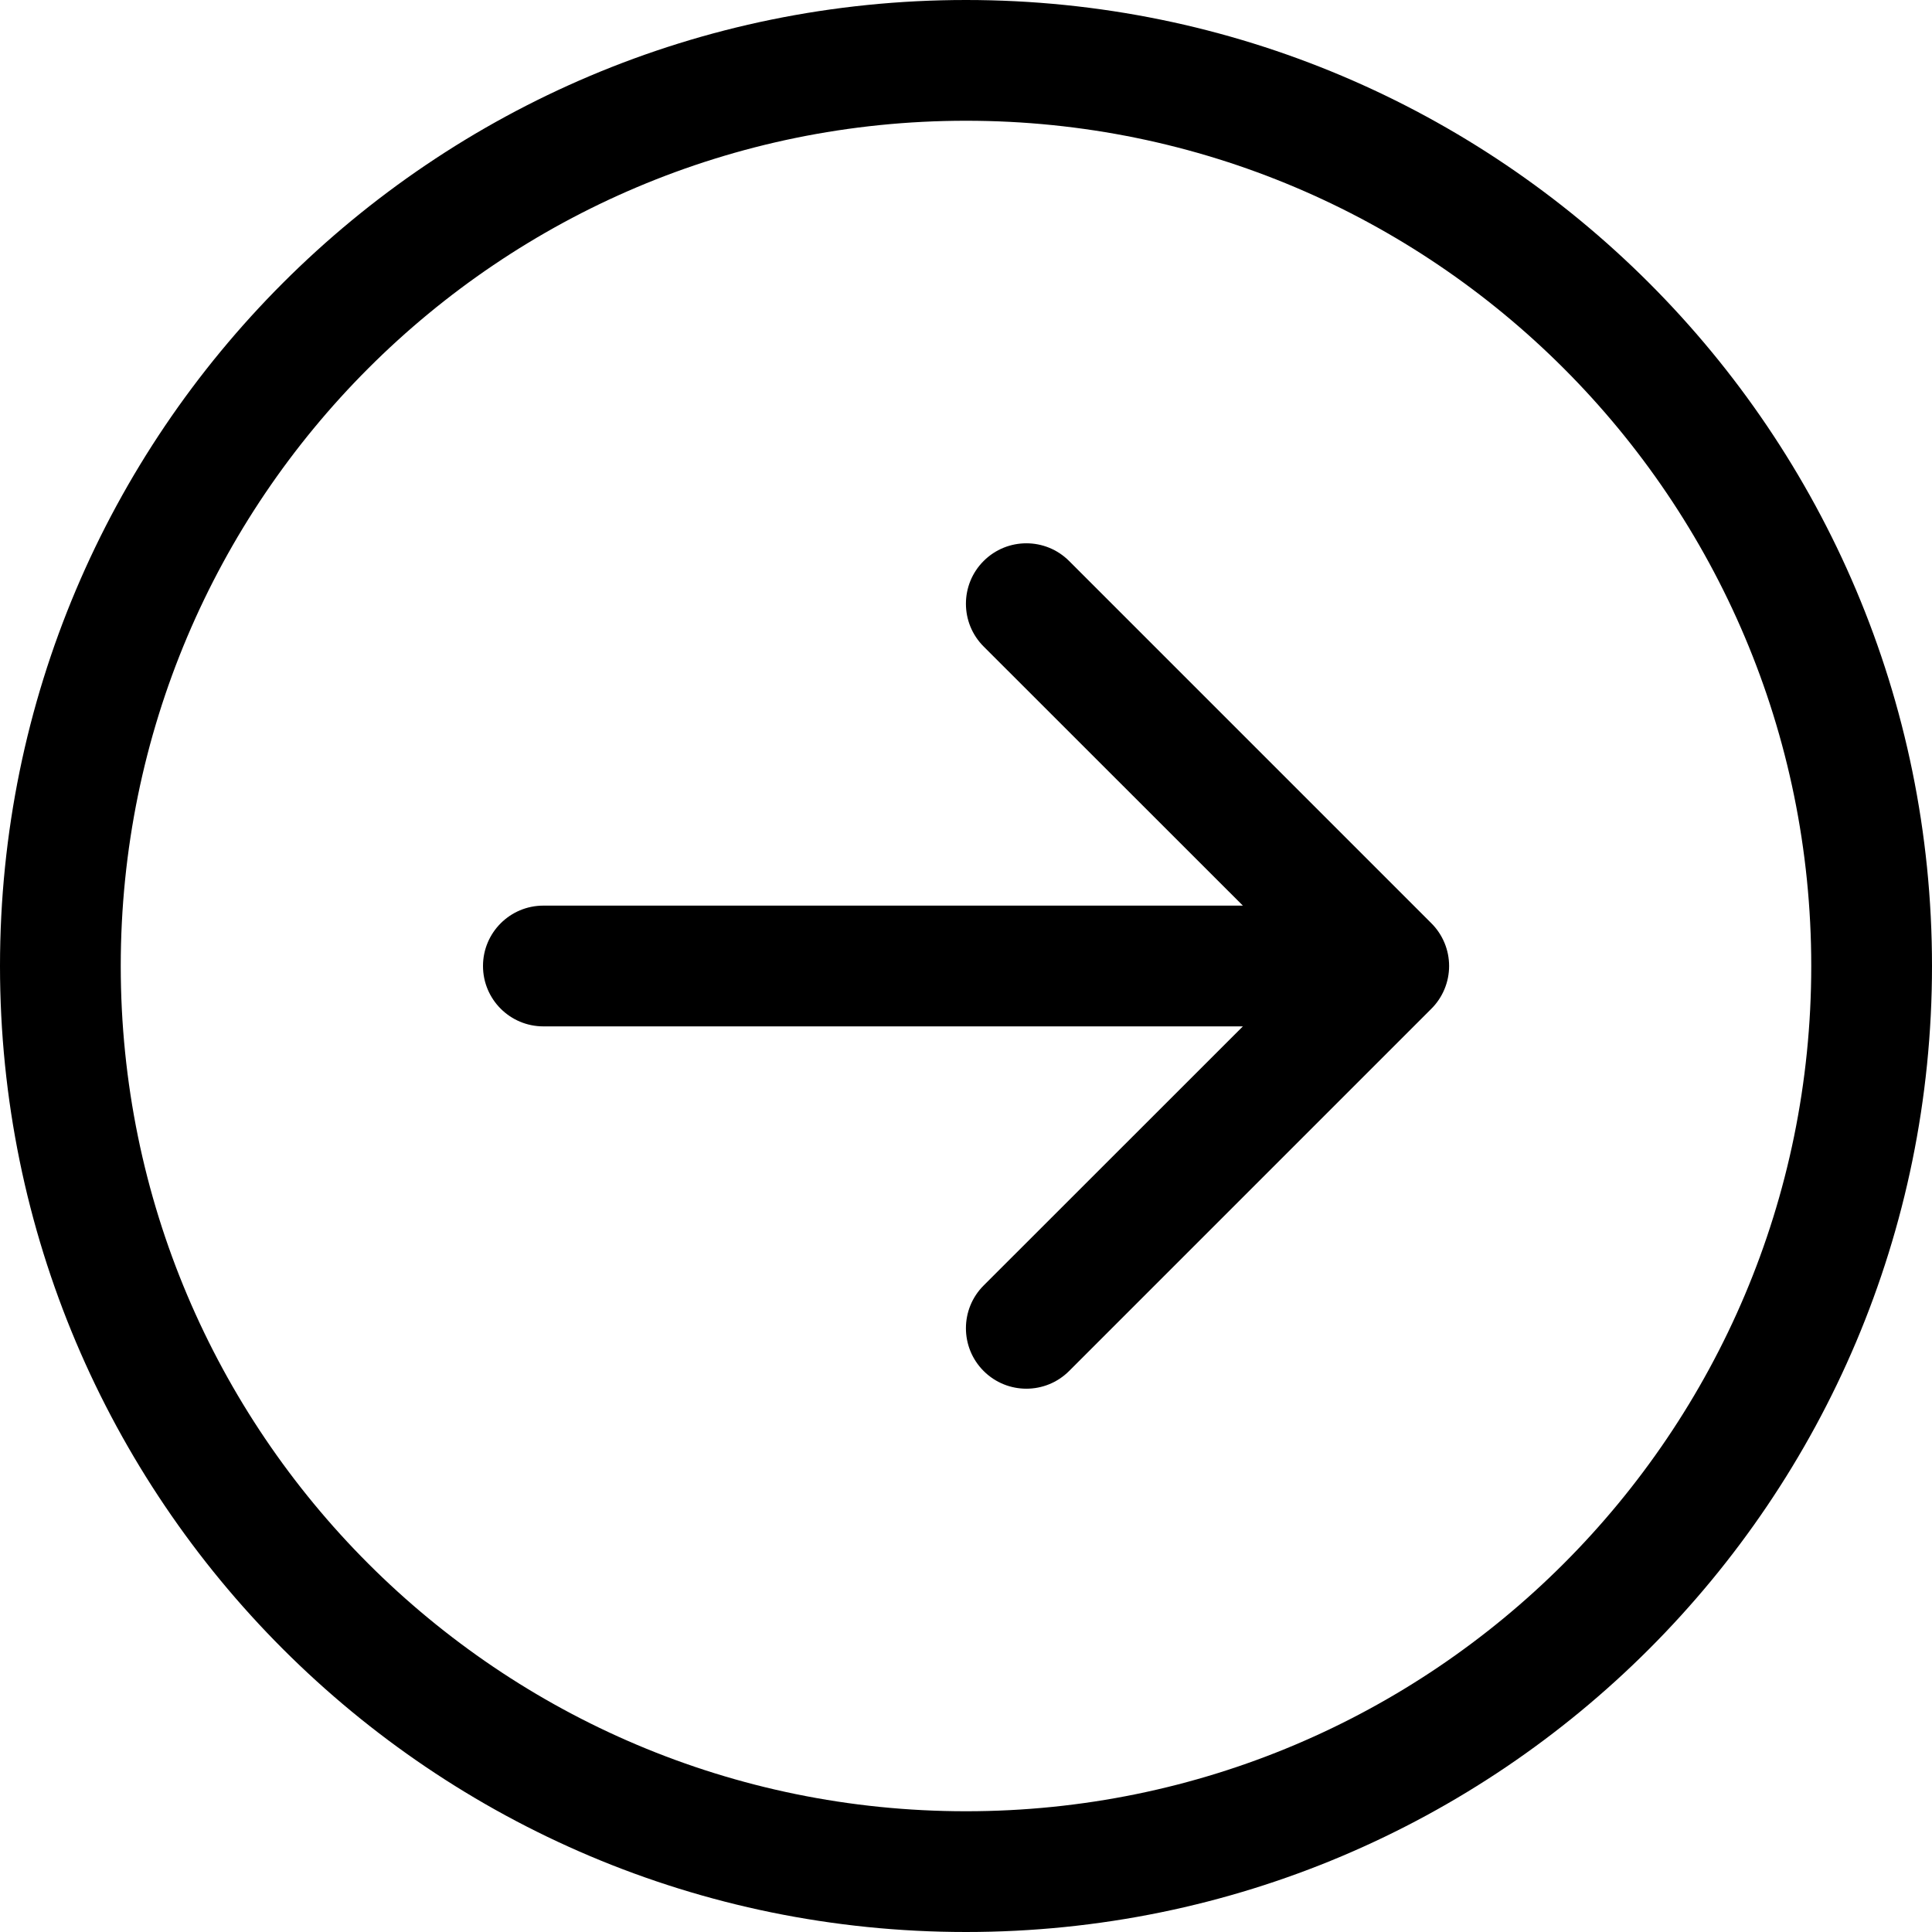
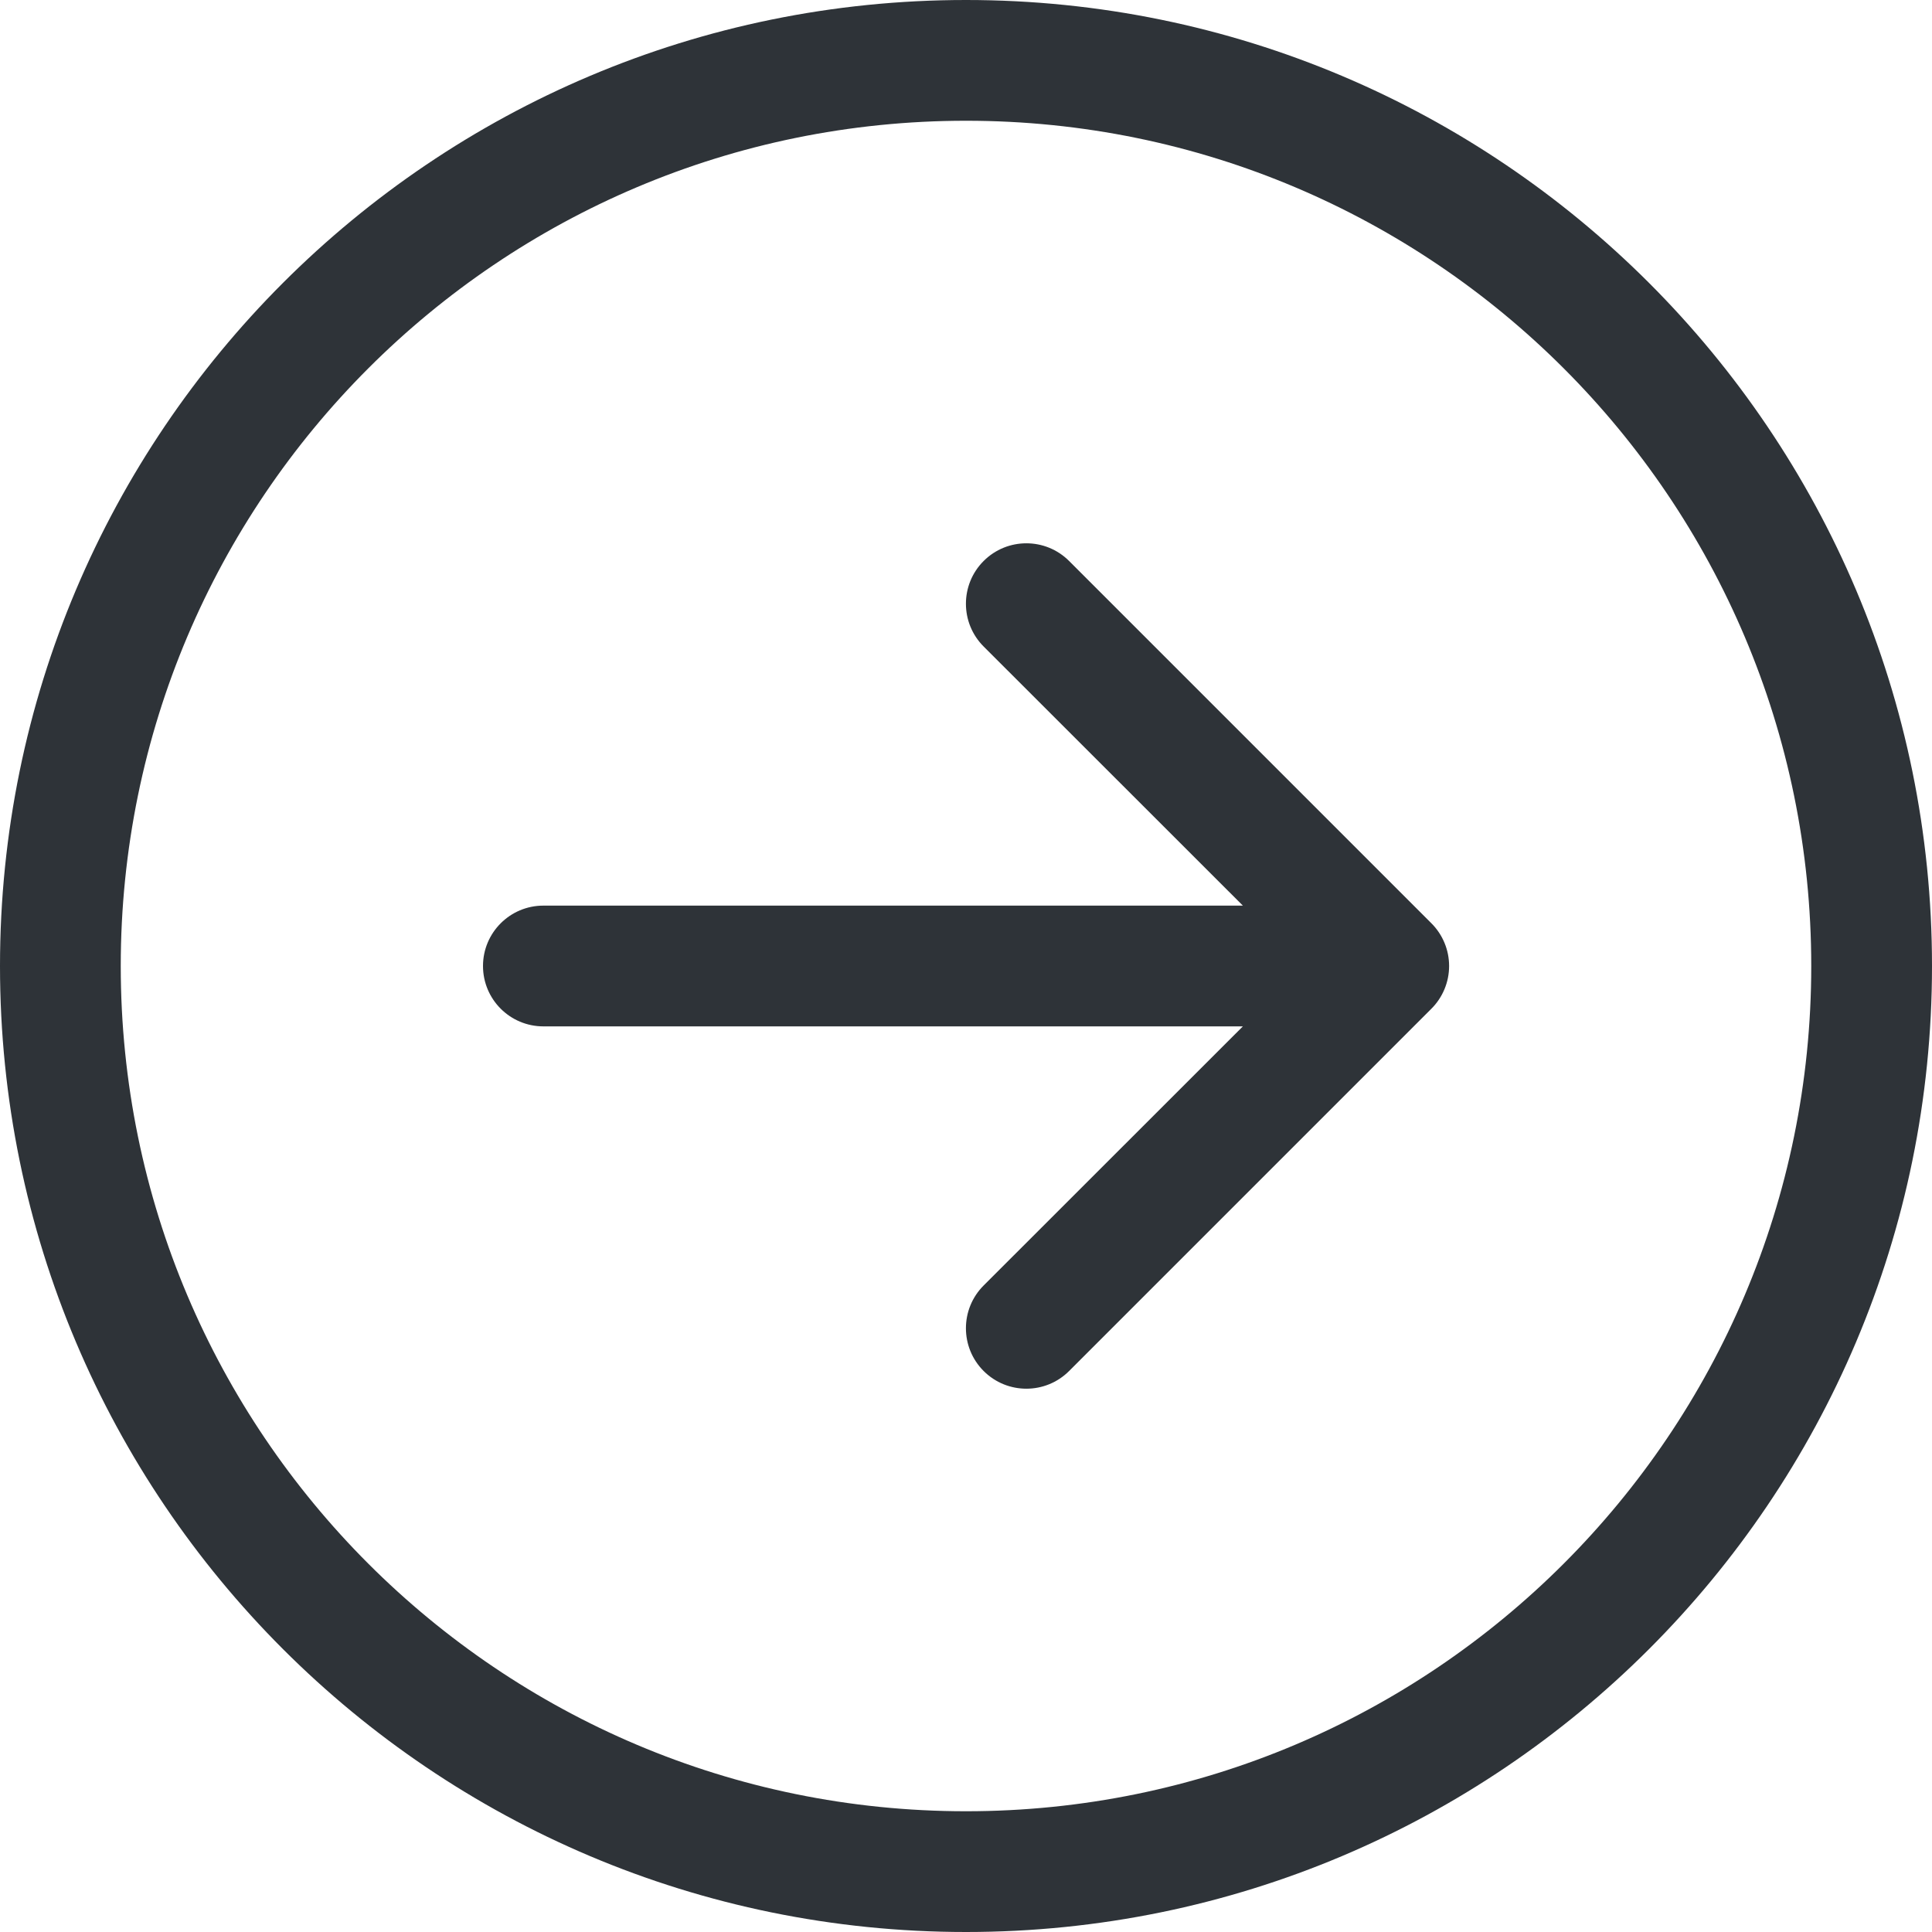
- <svg xmlns="http://www.w3.org/2000/svg" width="16" height="16" fill="currentColor" class="bi bi-arrow-right-circle" viewBox="0 0 16 16">
+ <svg xmlns="http://www.w3.org/2000/svg" width="16" height="16" fill="#2E3338" viewBox="0 0 16 16">
  <path fill-rule="evenodd" d="M1 8a7 7 0 1 0 14 0A7 7 0 0 0 1 8zm15 0A8 8 0 1 1 0 8a8 8 0 0 1 16 0zM4.5 7.5a.5.5 0 0 0 0 1h5.793l-2.147 2.146a.5.5 0 0 0 .708.708l3-3a.5.5 0 0 0 0-.708l-3-3a.5.5 0 1 0-.708.708L10.293 7.5H4.5z" />
</svg>
